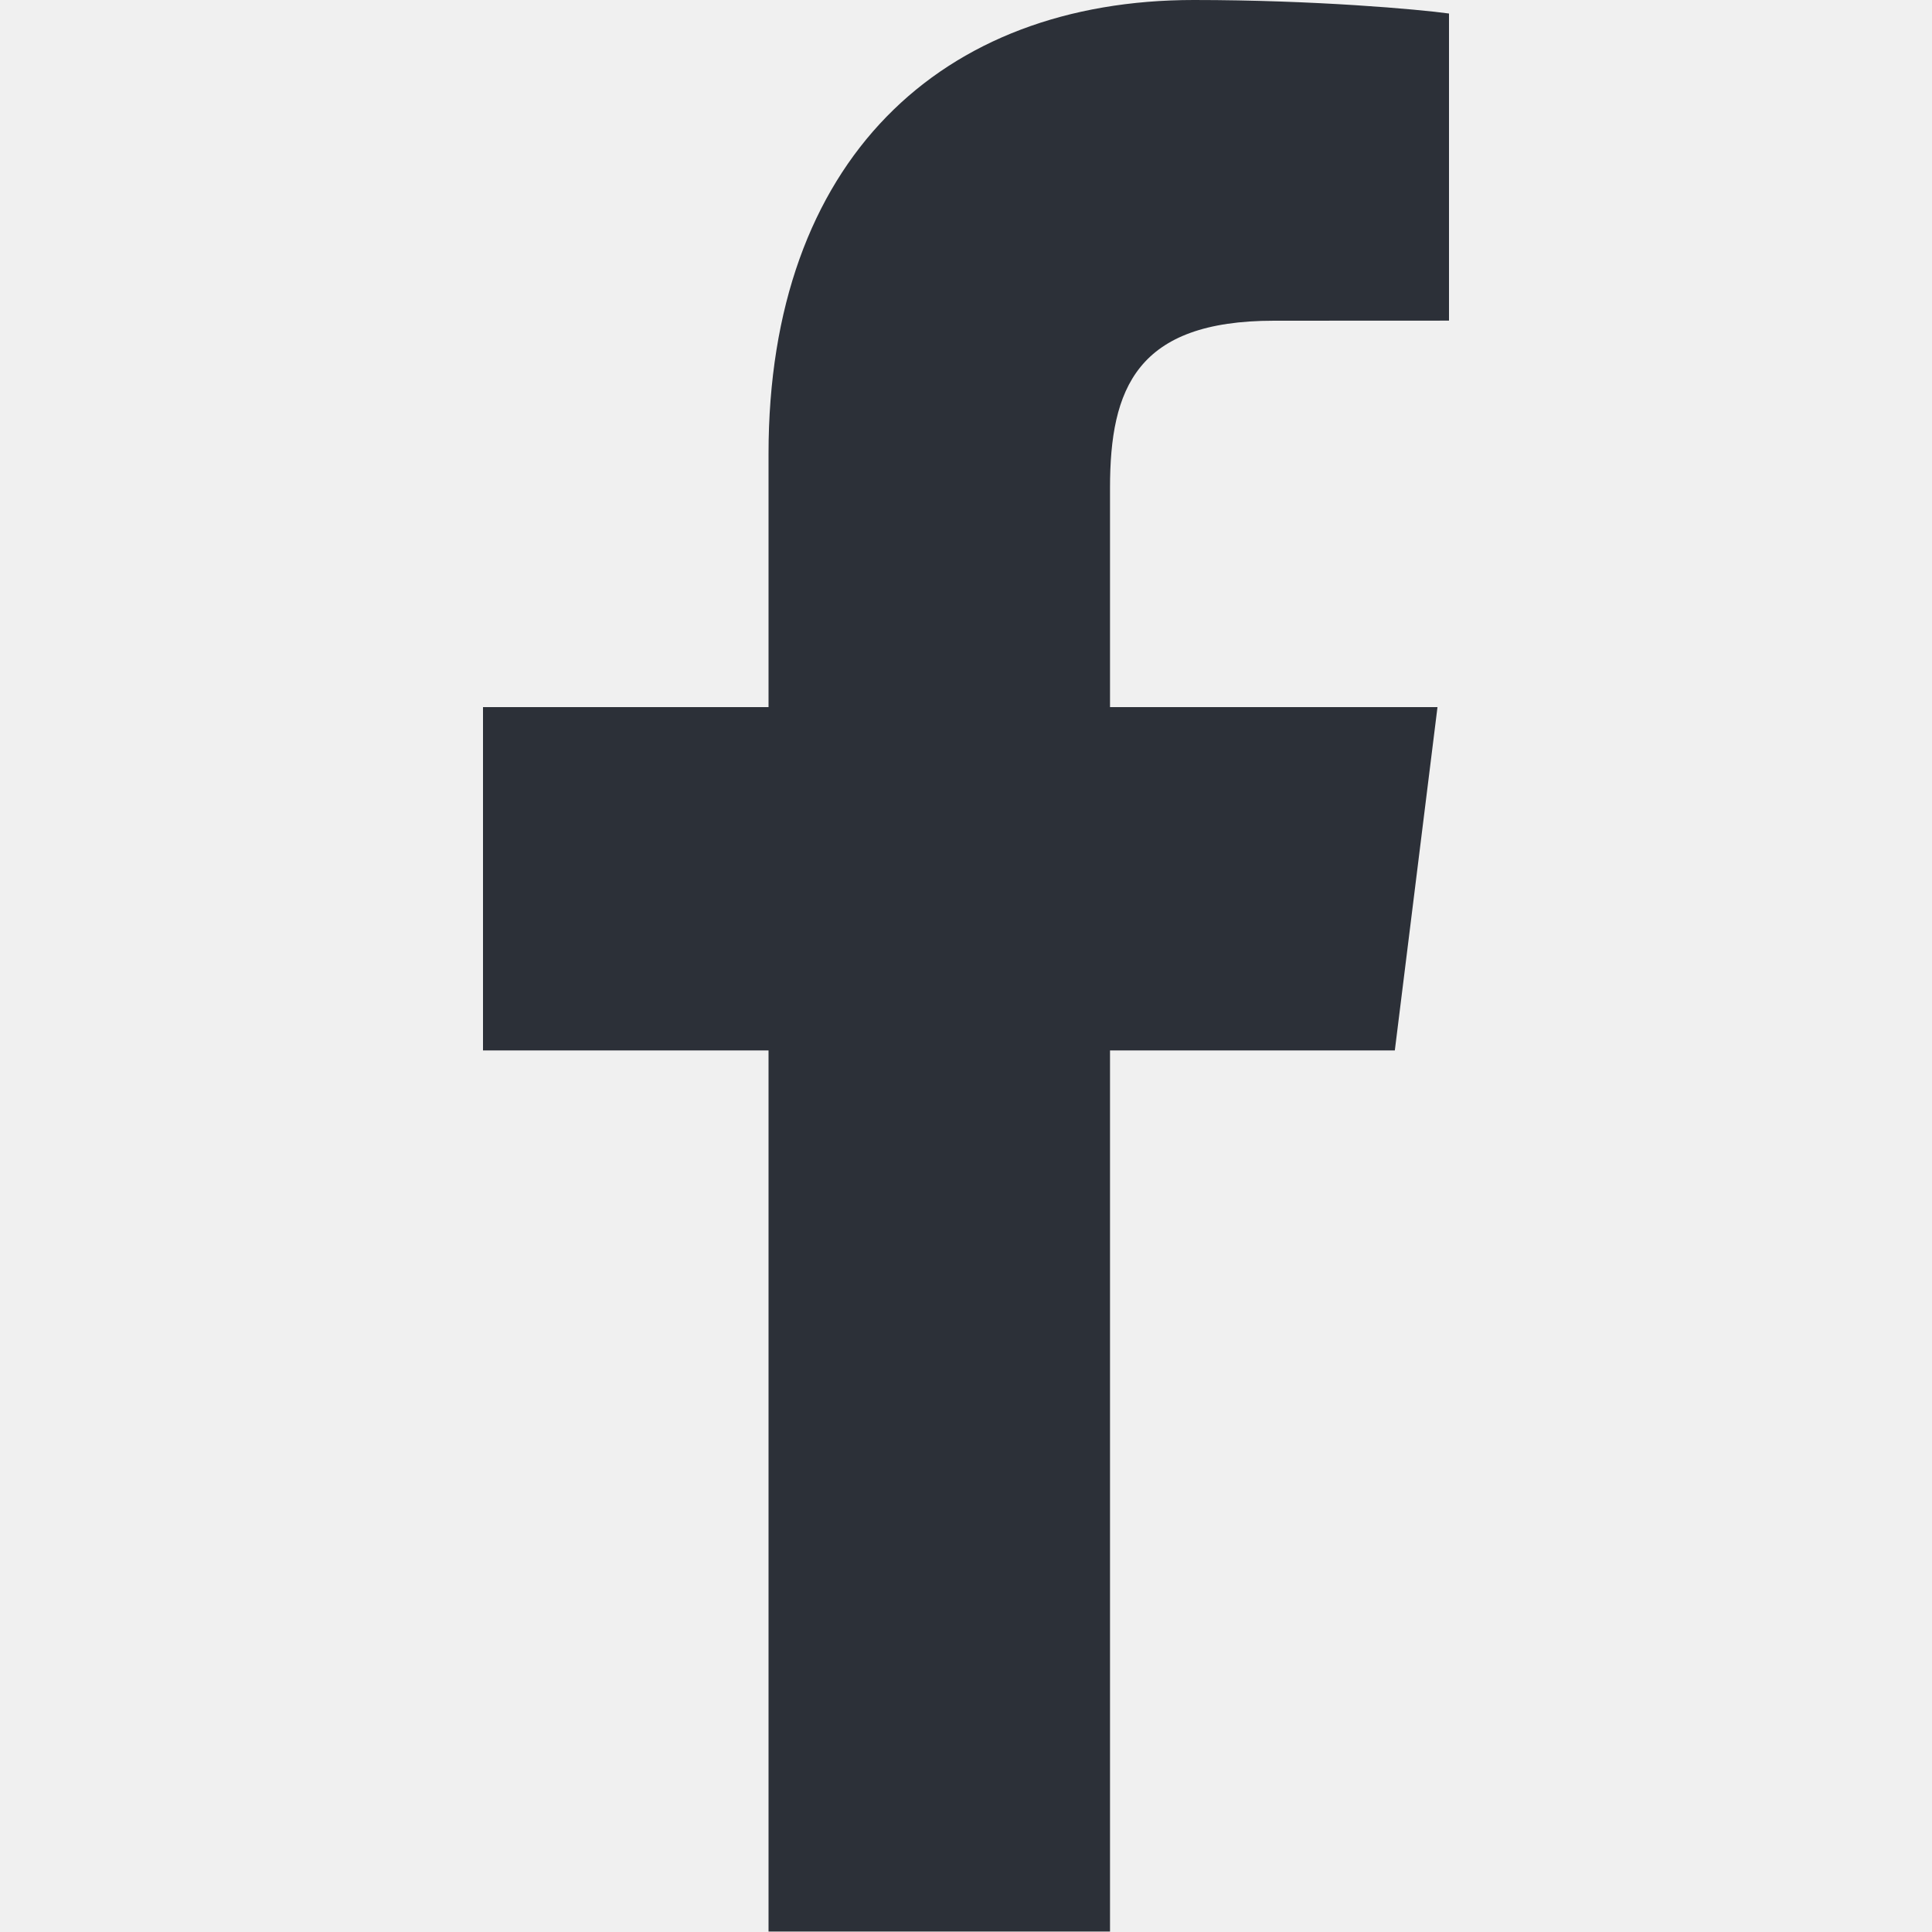
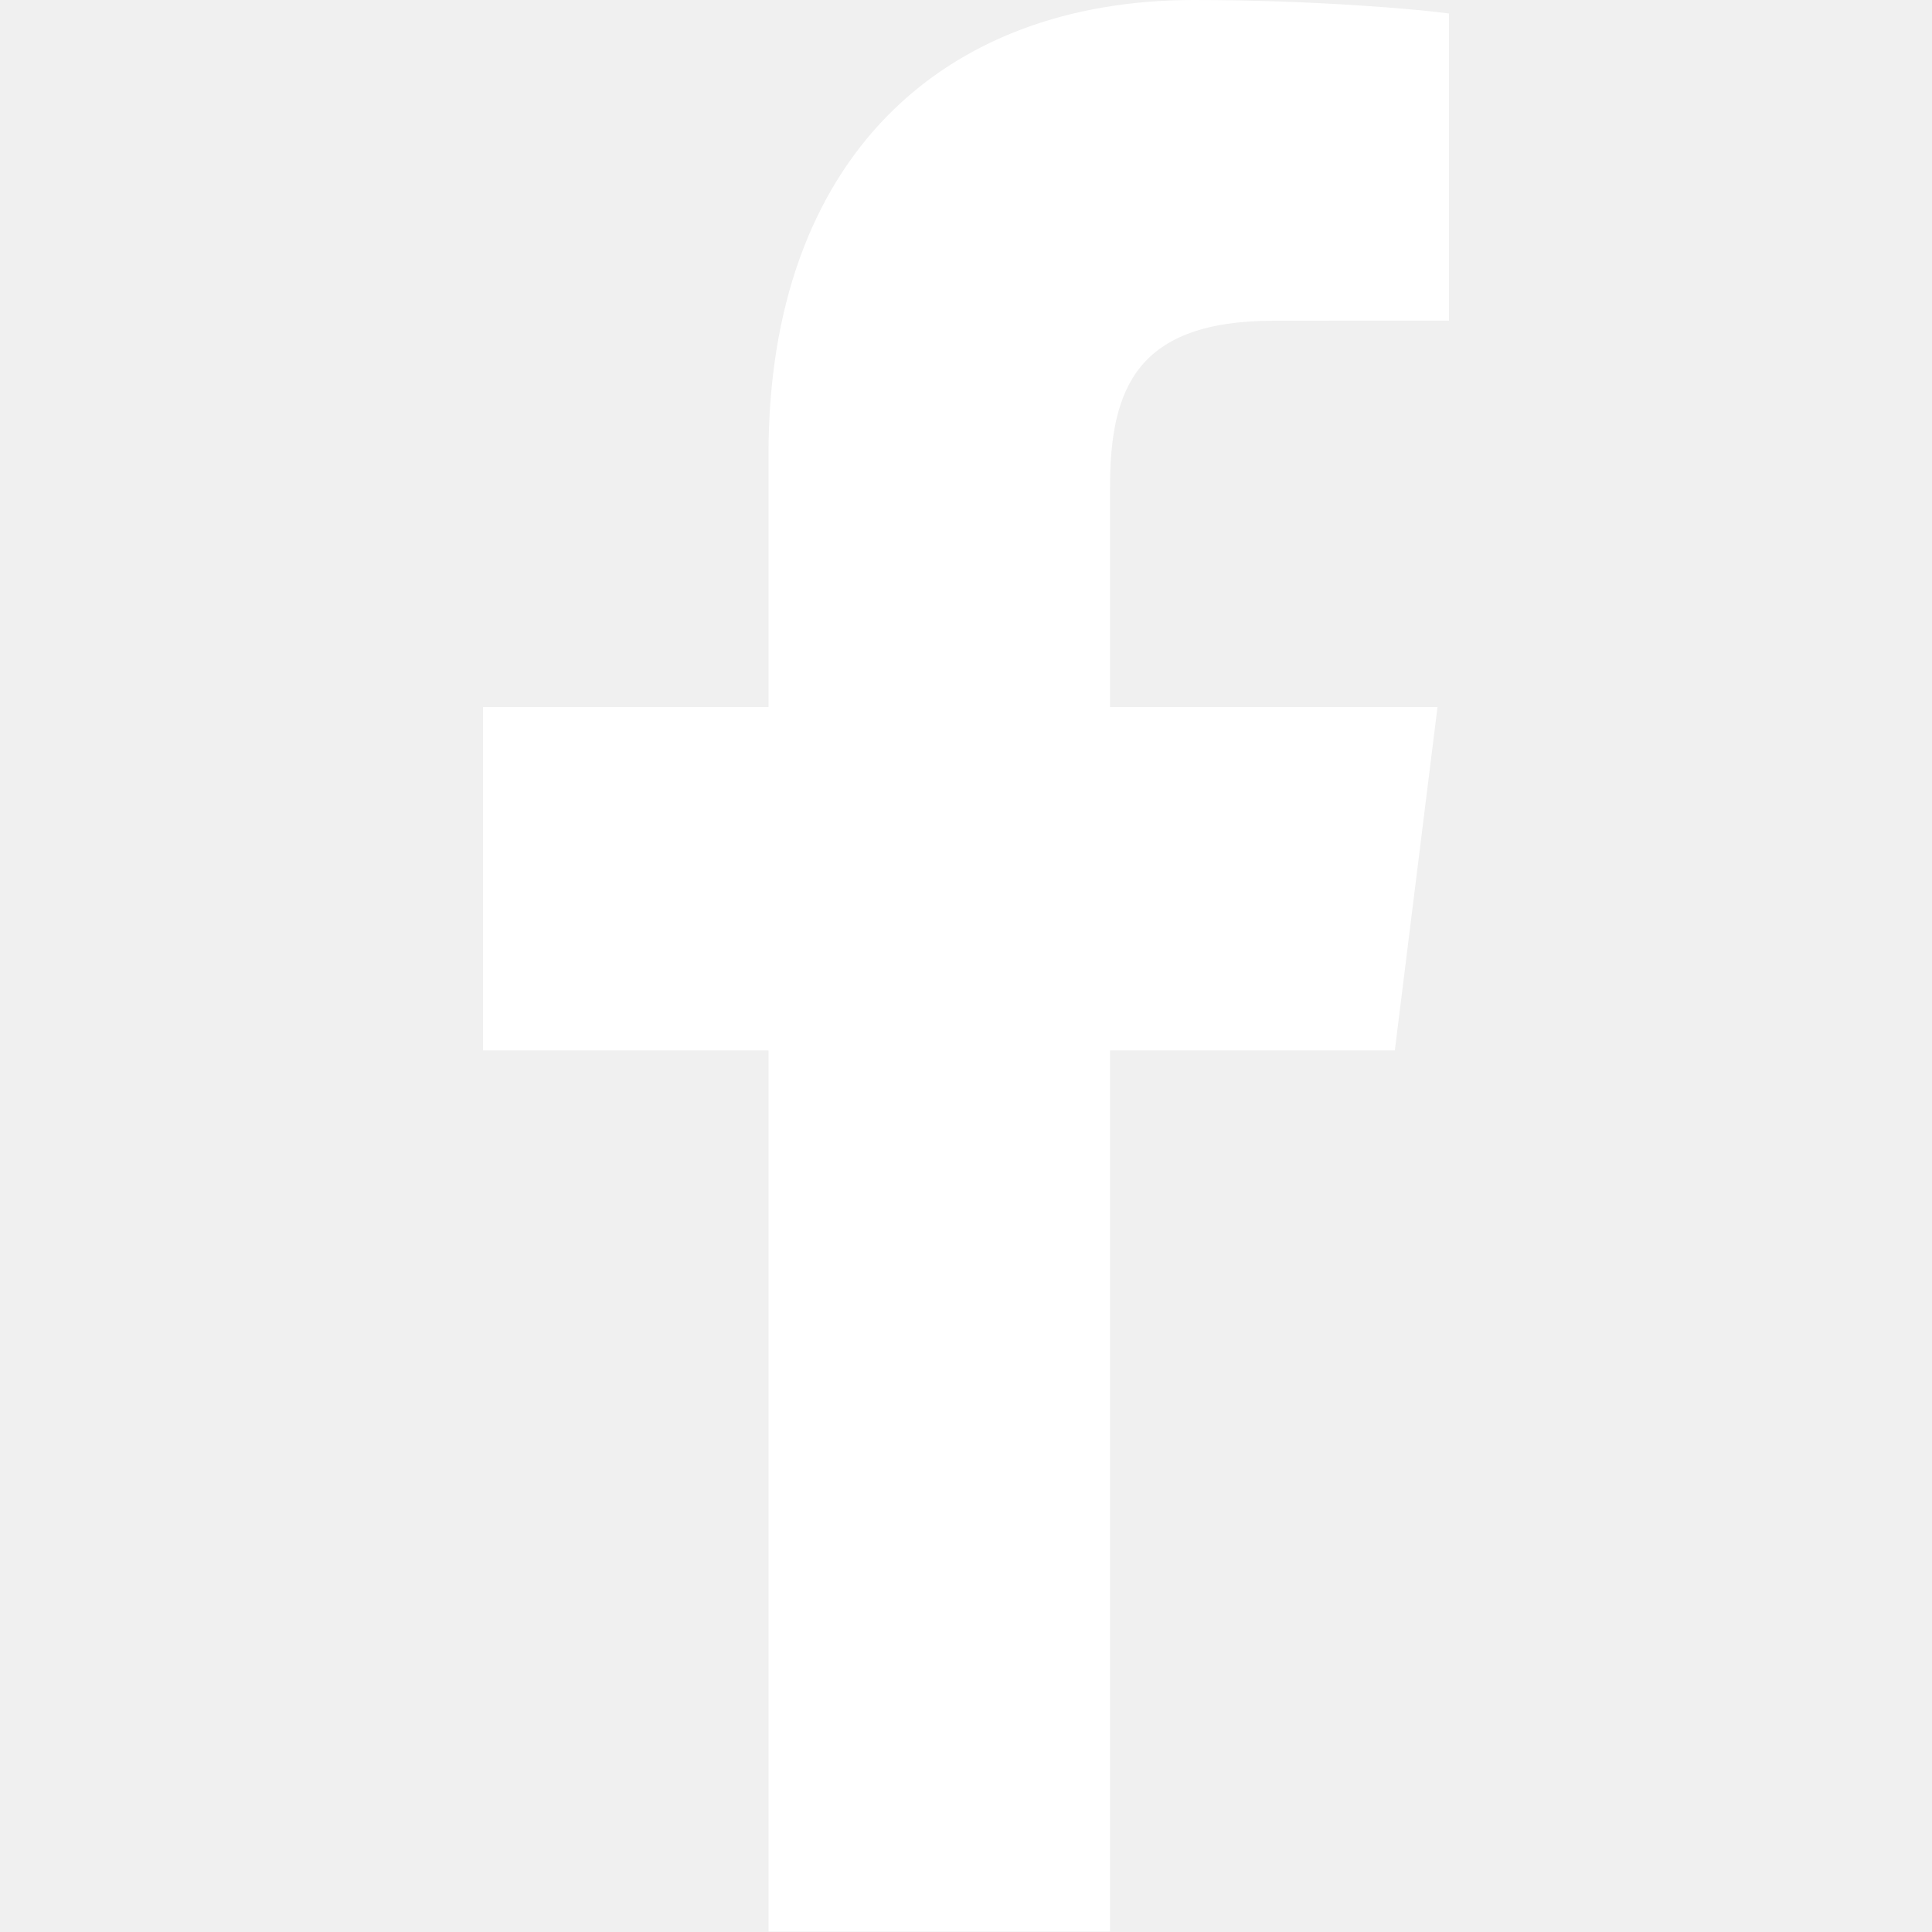
<svg xmlns="http://www.w3.org/2000/svg" width="24" height="24" viewBox="0 0 24 24" fill="none">
-   <path d="M13.789 23.994V13.049H17.327L17.857 8.784H13.789V6.06C13.789 4.826 14.119 3.984 15.825 3.984L18 3.983V0.168C17.624 0.116 16.332 0 14.83 0C11.694 0 9.547 1.988 9.547 5.638V8.784H6V13.049H9.547V23.994L13.789 23.994Z" fill="#2C3038" />
+   <path d="M13.789 23.994V13.049H17.327L17.857 8.784H13.789V6.06C13.789 4.826 14.119 3.984 15.825 3.984L18 3.983V0.168C17.624 0.116 16.332 0 14.83 0C11.694 0 9.547 1.988 9.547 5.638V8.784H6V13.049H9.547V23.994L13.789 23.994Z" fill="#fff" />
</svg>
